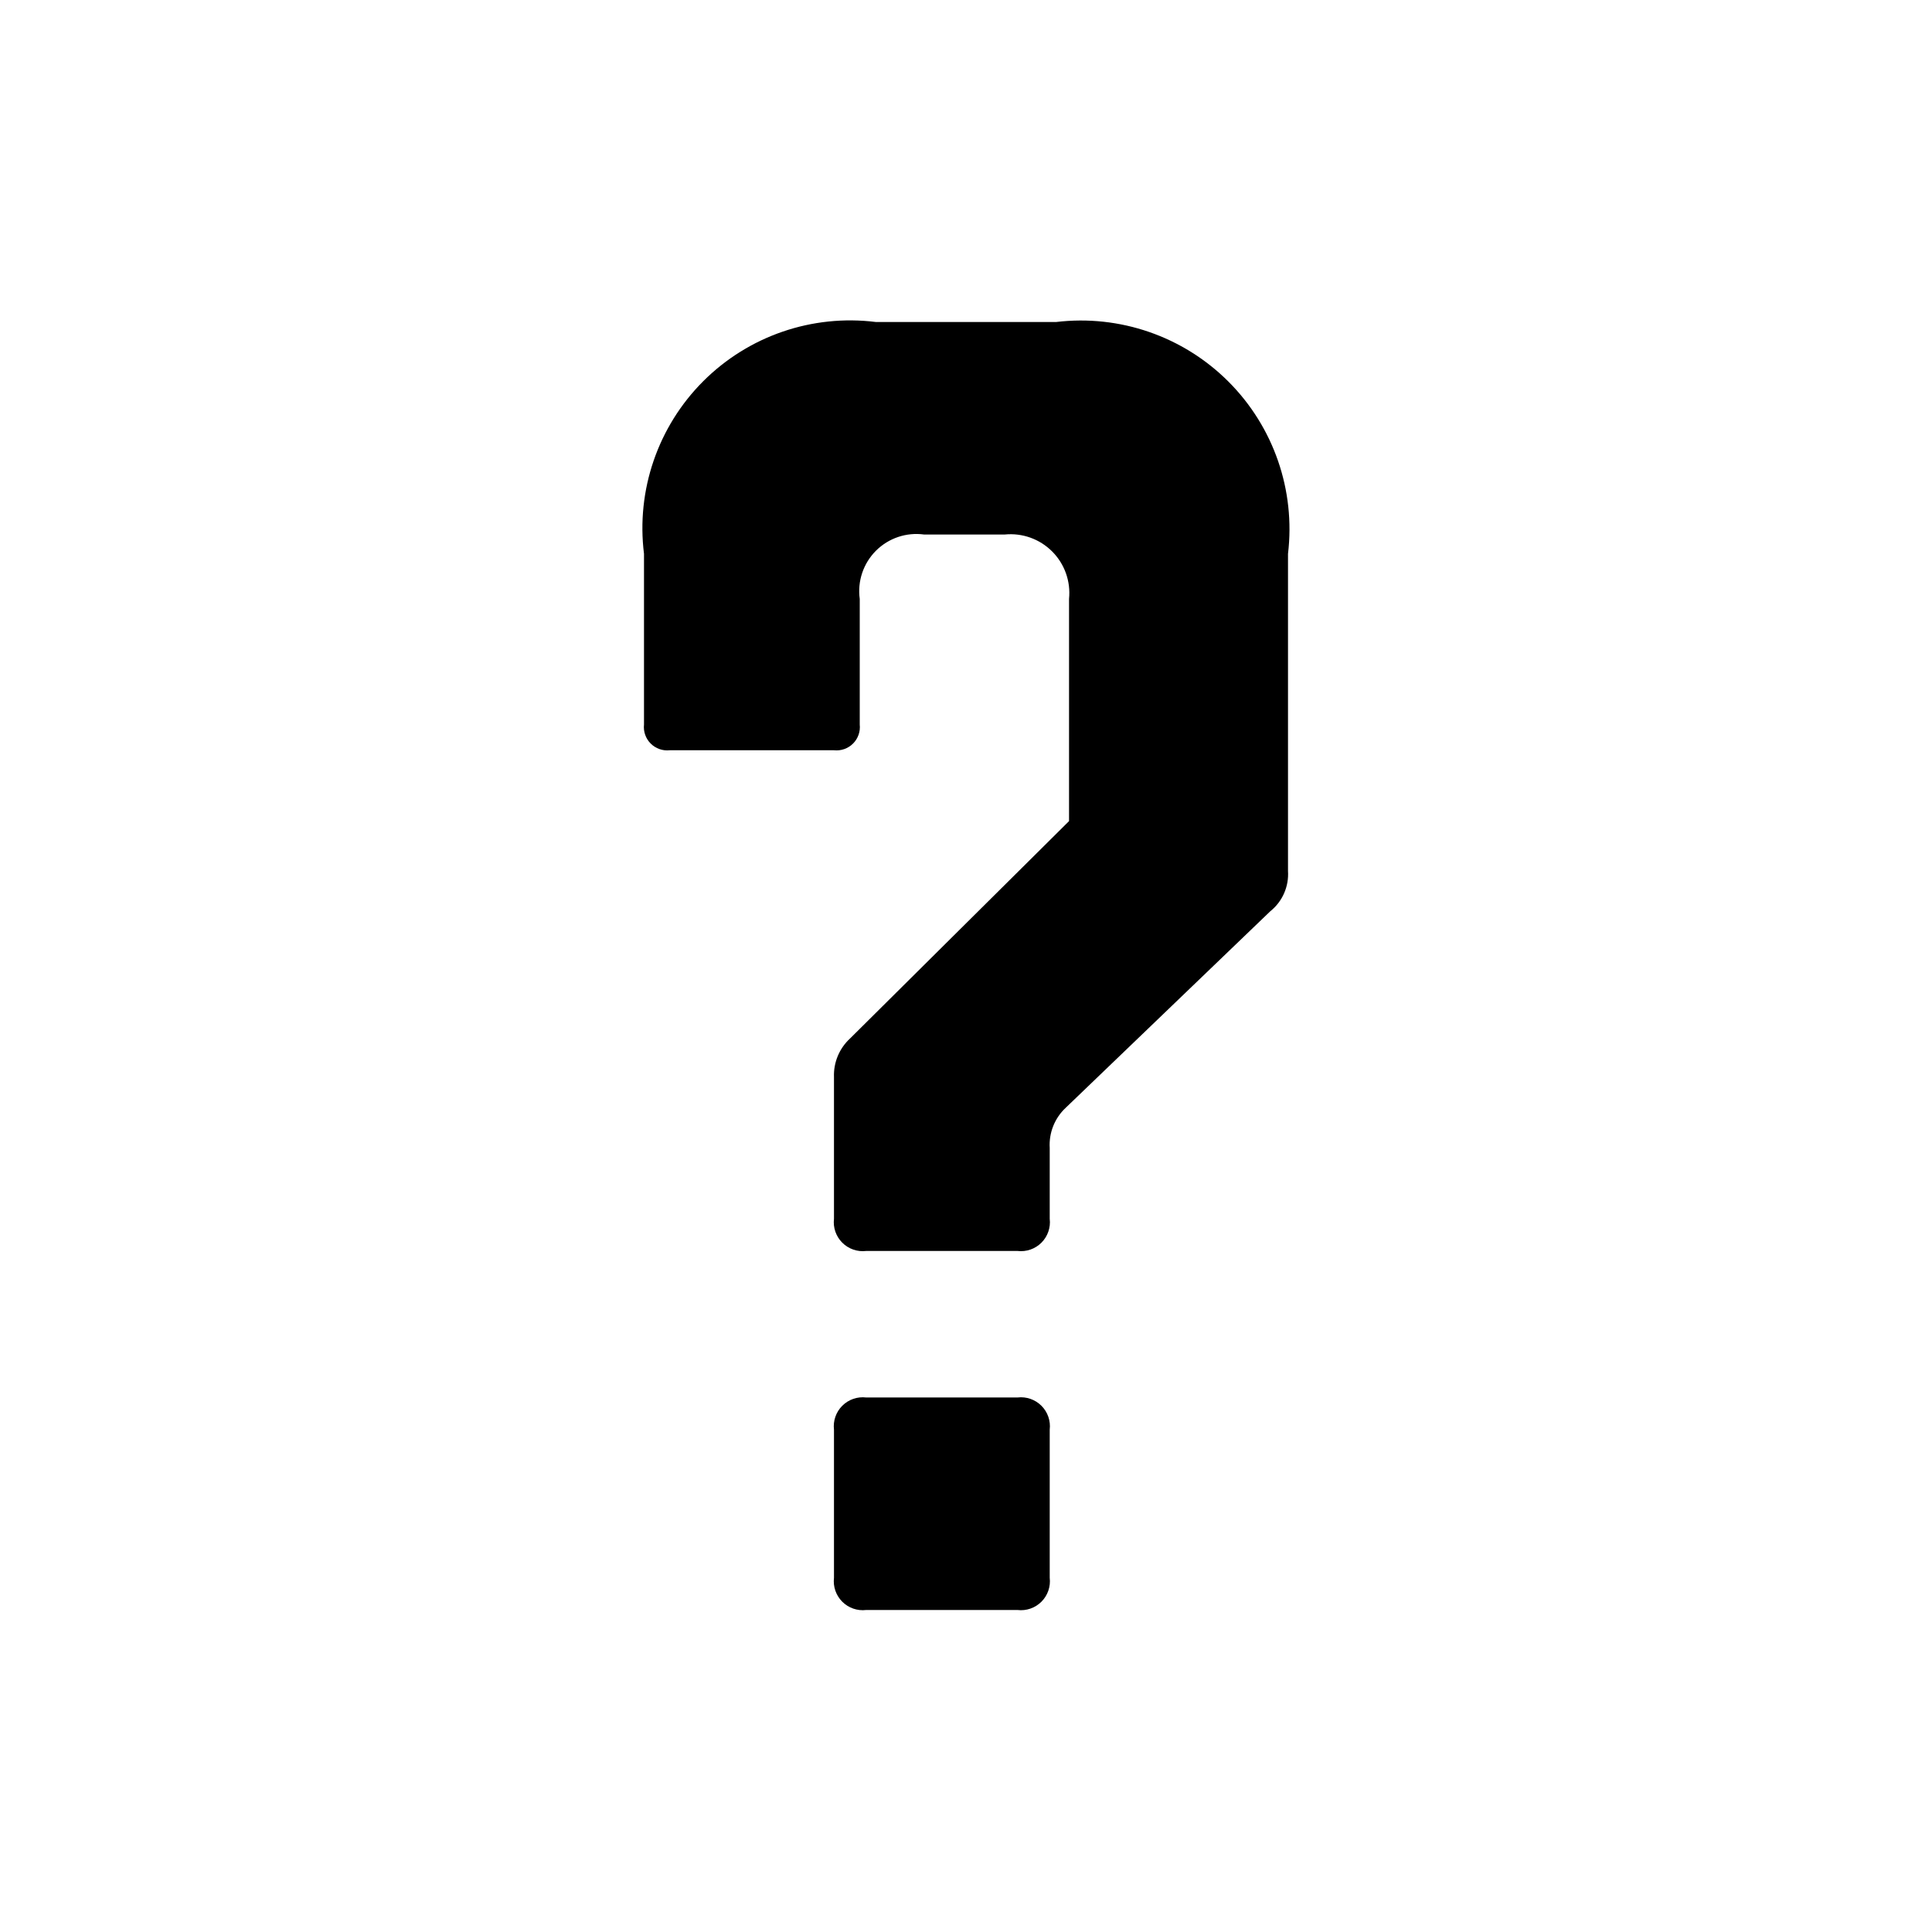
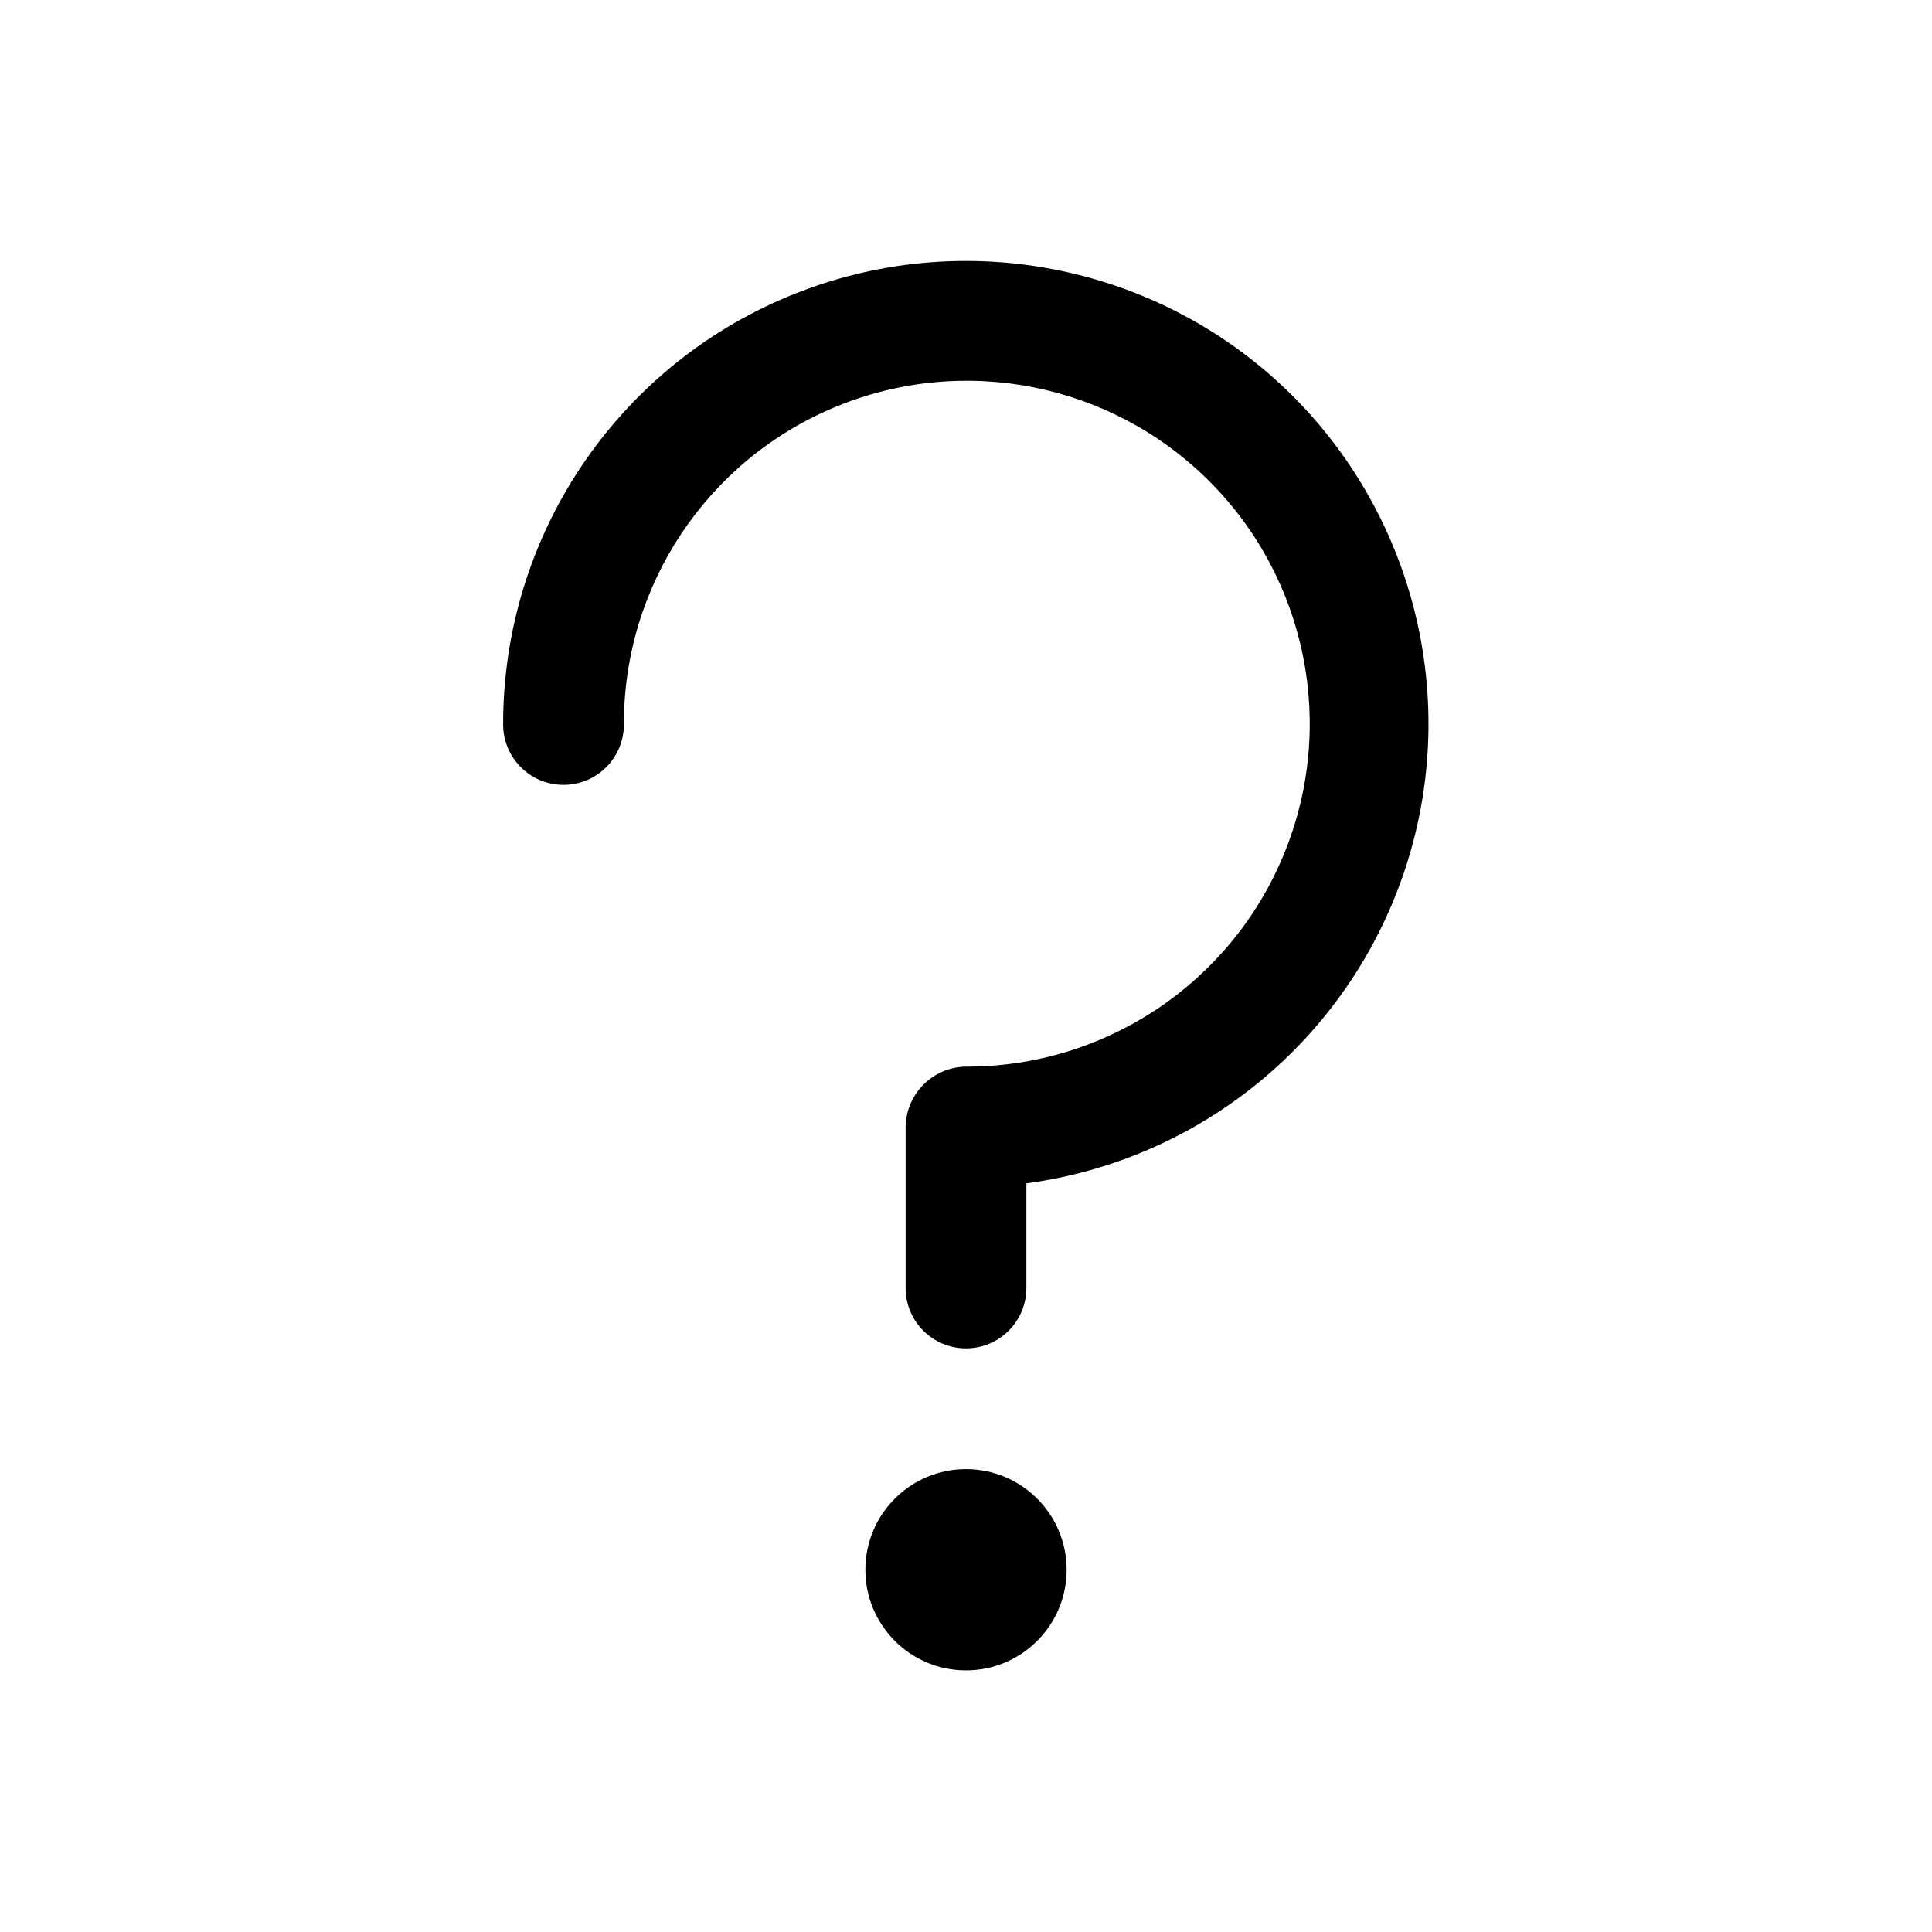
- <svg xmlns="http://www.w3.org/2000/svg" id="Layer_1" data-name="Layer 1" viewBox="0 0 24 24">
-   <path d="M13.12,4A2.59,2.59,0,0,1,16,6.88v3.94a.59.59,0,0,1-.22.5l-2.54,2.44a.63.63,0,0,0-.2.5v.88a.36.36,0,0,1-.4.4H10.76a.36.36,0,0,1-.4-.4V13.38a.62.62,0,0,1,.2-.48l2.72-2.7V7.44a.73.73,0,0,0-.8-.8h-1a.71.71,0,0,0-.8.8V9a.29.29,0,0,1-.32.32H8.32A.29.29,0,0,1,8,9V6.88A2.58,2.58,0,0,1,10.88,4ZM10.36,17.76a.36.36,0,0,1,.4-.4h1.88a.36.36,0,0,1,.4.4V19.6a.36.36,0,0,1-.4.4H10.76a.36.36,0,0,1-.4-.4Z" />
+ <svg xmlns="http://www.w3.org/2000/svg" viewBox="0 0 24 24">
+   <g id="question">
+     <path d="M16.07,4.93A5.75,5.75,0,0,0,6.25,9a.75.75,0,0,0,1.5,0A4.26,4.26,0,1,1,12,13.25a.76.76,0,0,0-.75.75v2a.75.75,0,0,0,1.5,0V14.7a5.76,5.76,0,0,0,3.32-9.77Z" />
+     <circle cx="12" cy="19.5" r="1.25" />
+   </g>
</svg>
